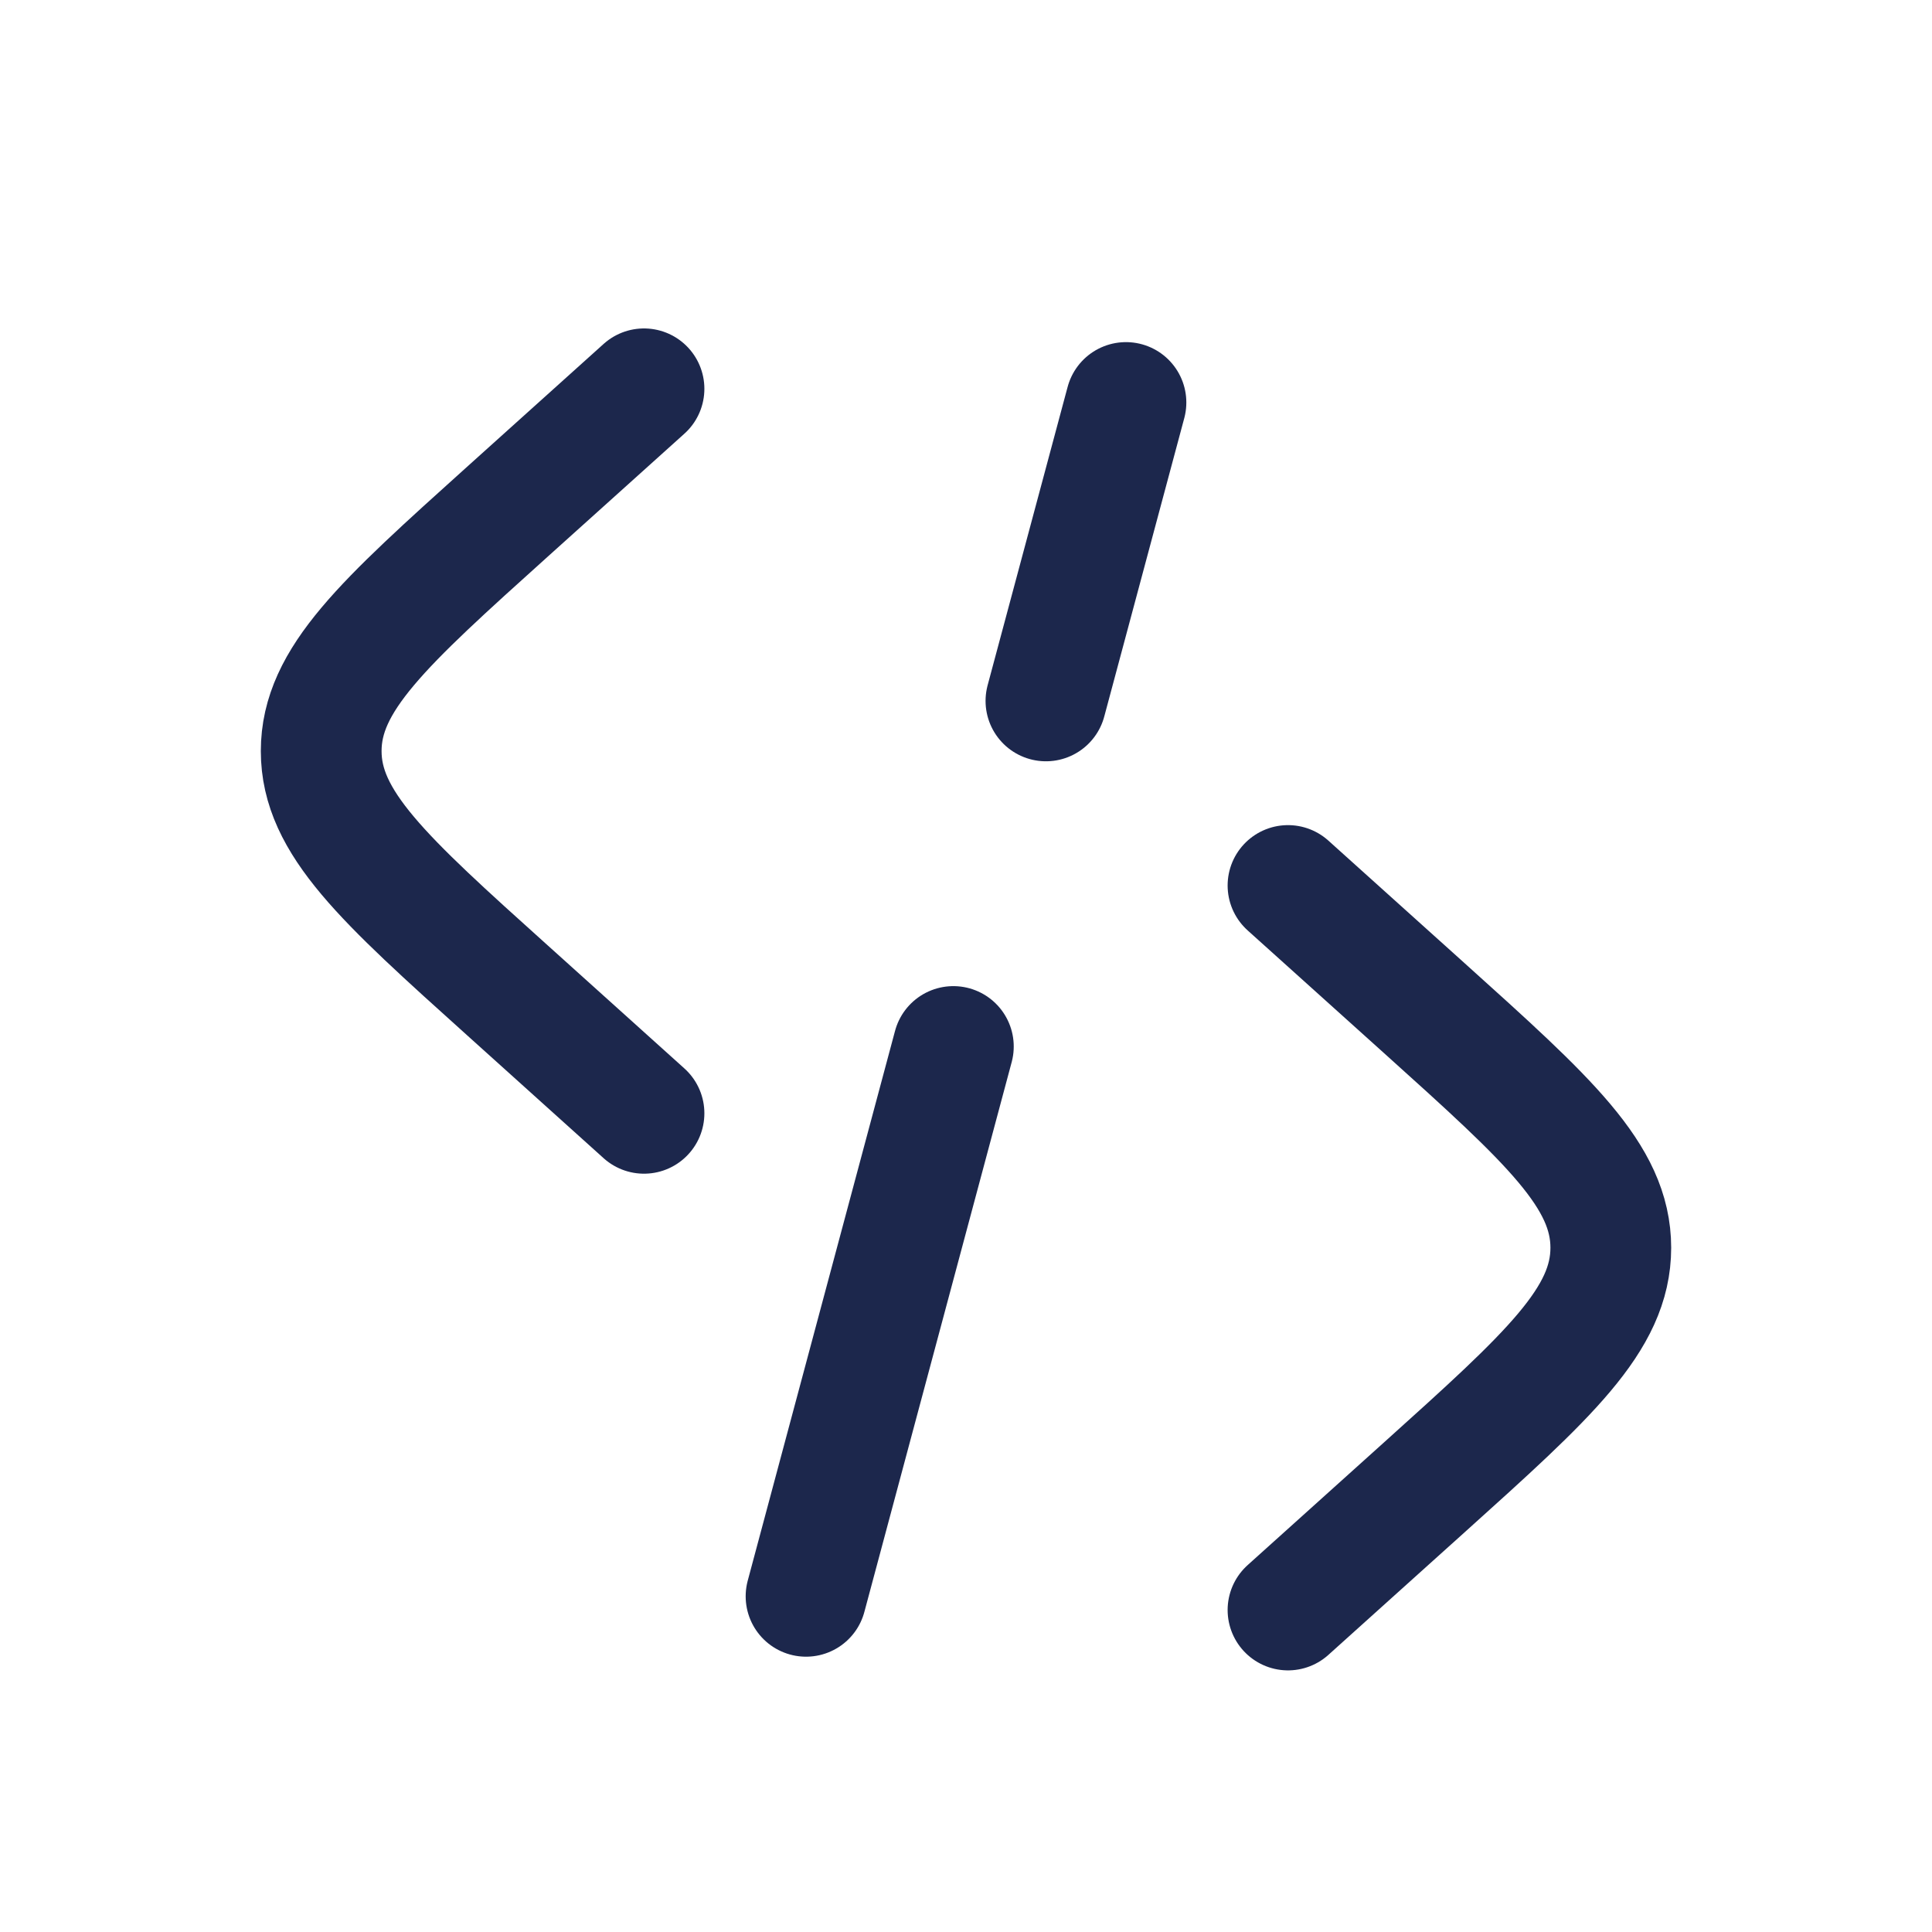
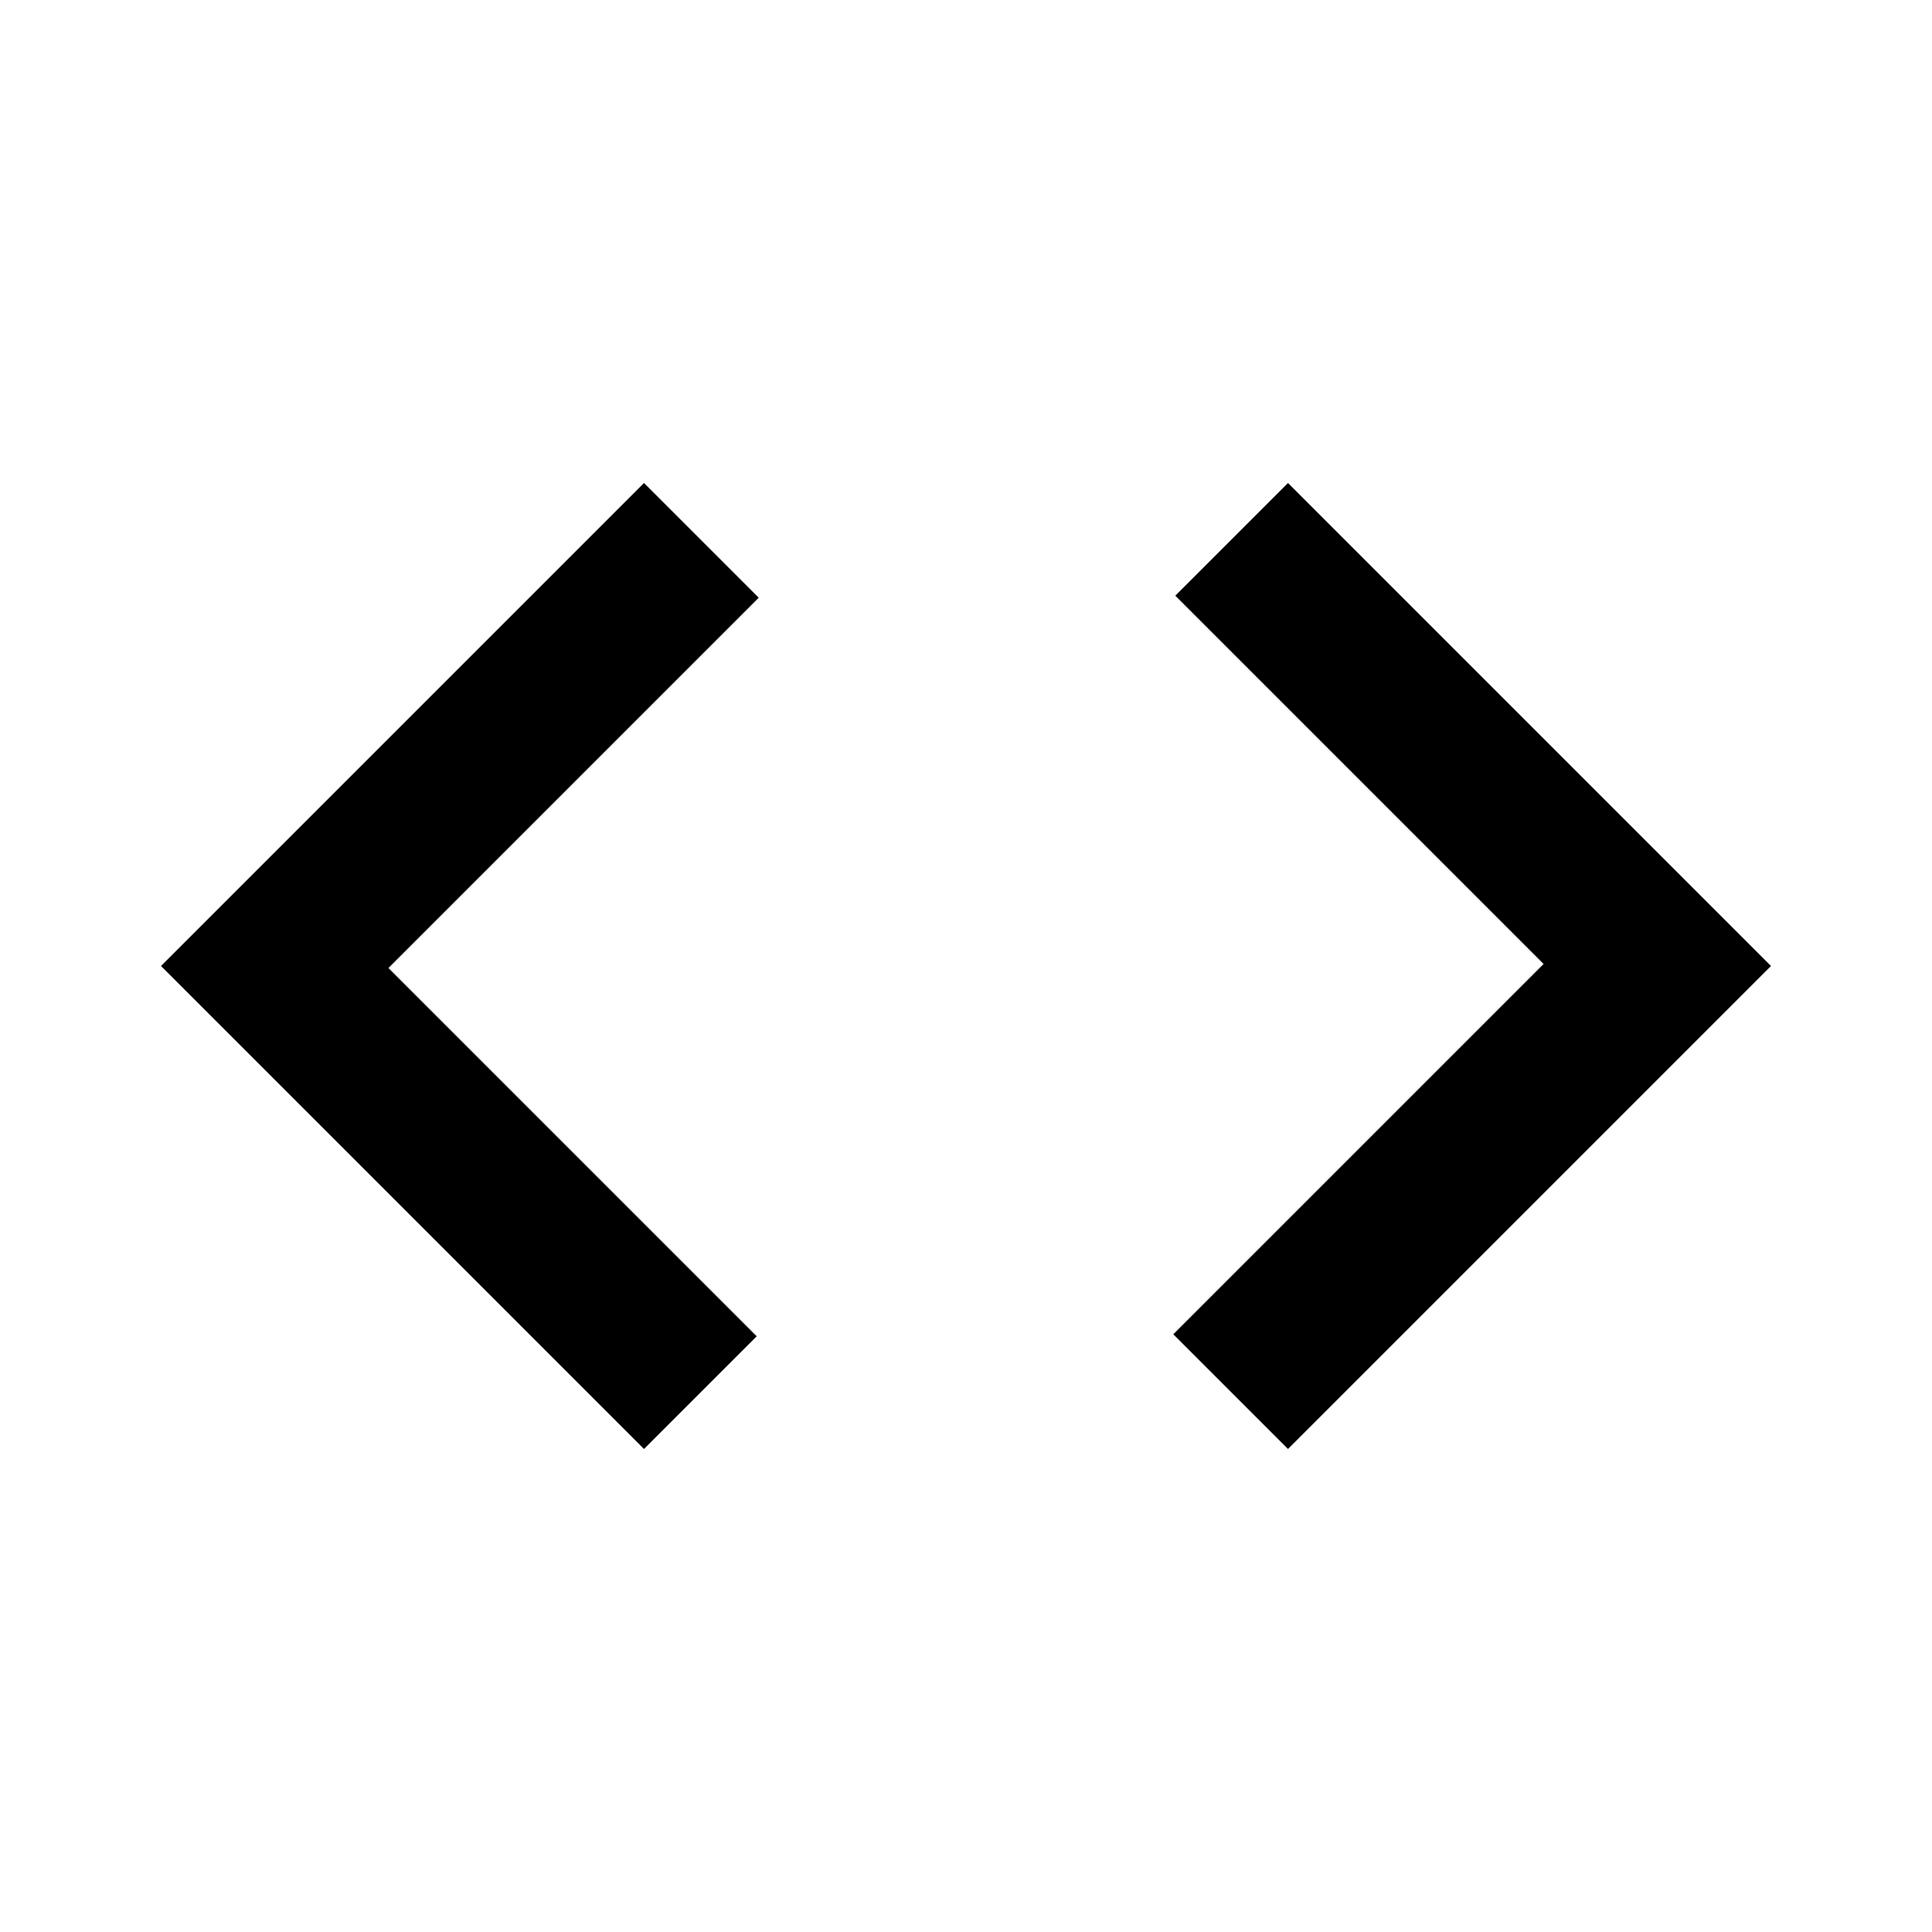
- <svg xmlns="http://www.w3.org/2000/svg" width="800px" height="800px" viewBox="0 0 24 24" fill="none">
-   <path d="M16 11L17.697 12.527C19.239 13.915 20.01 14.609 20.01 15.5C20.01 16.391 19.239 17.085 17.697 18.473L16 20" stroke="#1C274C" stroke-width="1.5" stroke-linecap="round" />
-   <path d="M8 4.83L6.304 6.356C4.761 7.745 3.99 8.439 3.99 9.33C3.99 10.22 4.761 10.915 6.304 12.303L8 13.83" stroke="#1C274C" stroke-width="1.5" stroke-linecap="round" />
-   <path d="M13.987 5L12.993 8.707M11.843 13L10.013 19.83" stroke="#1C274C" stroke-width="1.5" stroke-linecap="round" />
+ <svg xmlns="http://www.w3.org/2000/svg" height="24px" viewBox="0 -960 960 960" width="24px" fill="#000000">
+   <path d="M320-240 80-480l240-240 57 57-184 184 183 183-56 56Zm320 0-57-57 184-184-183-183 56-56 240 240-240 240Z" />
</svg>
